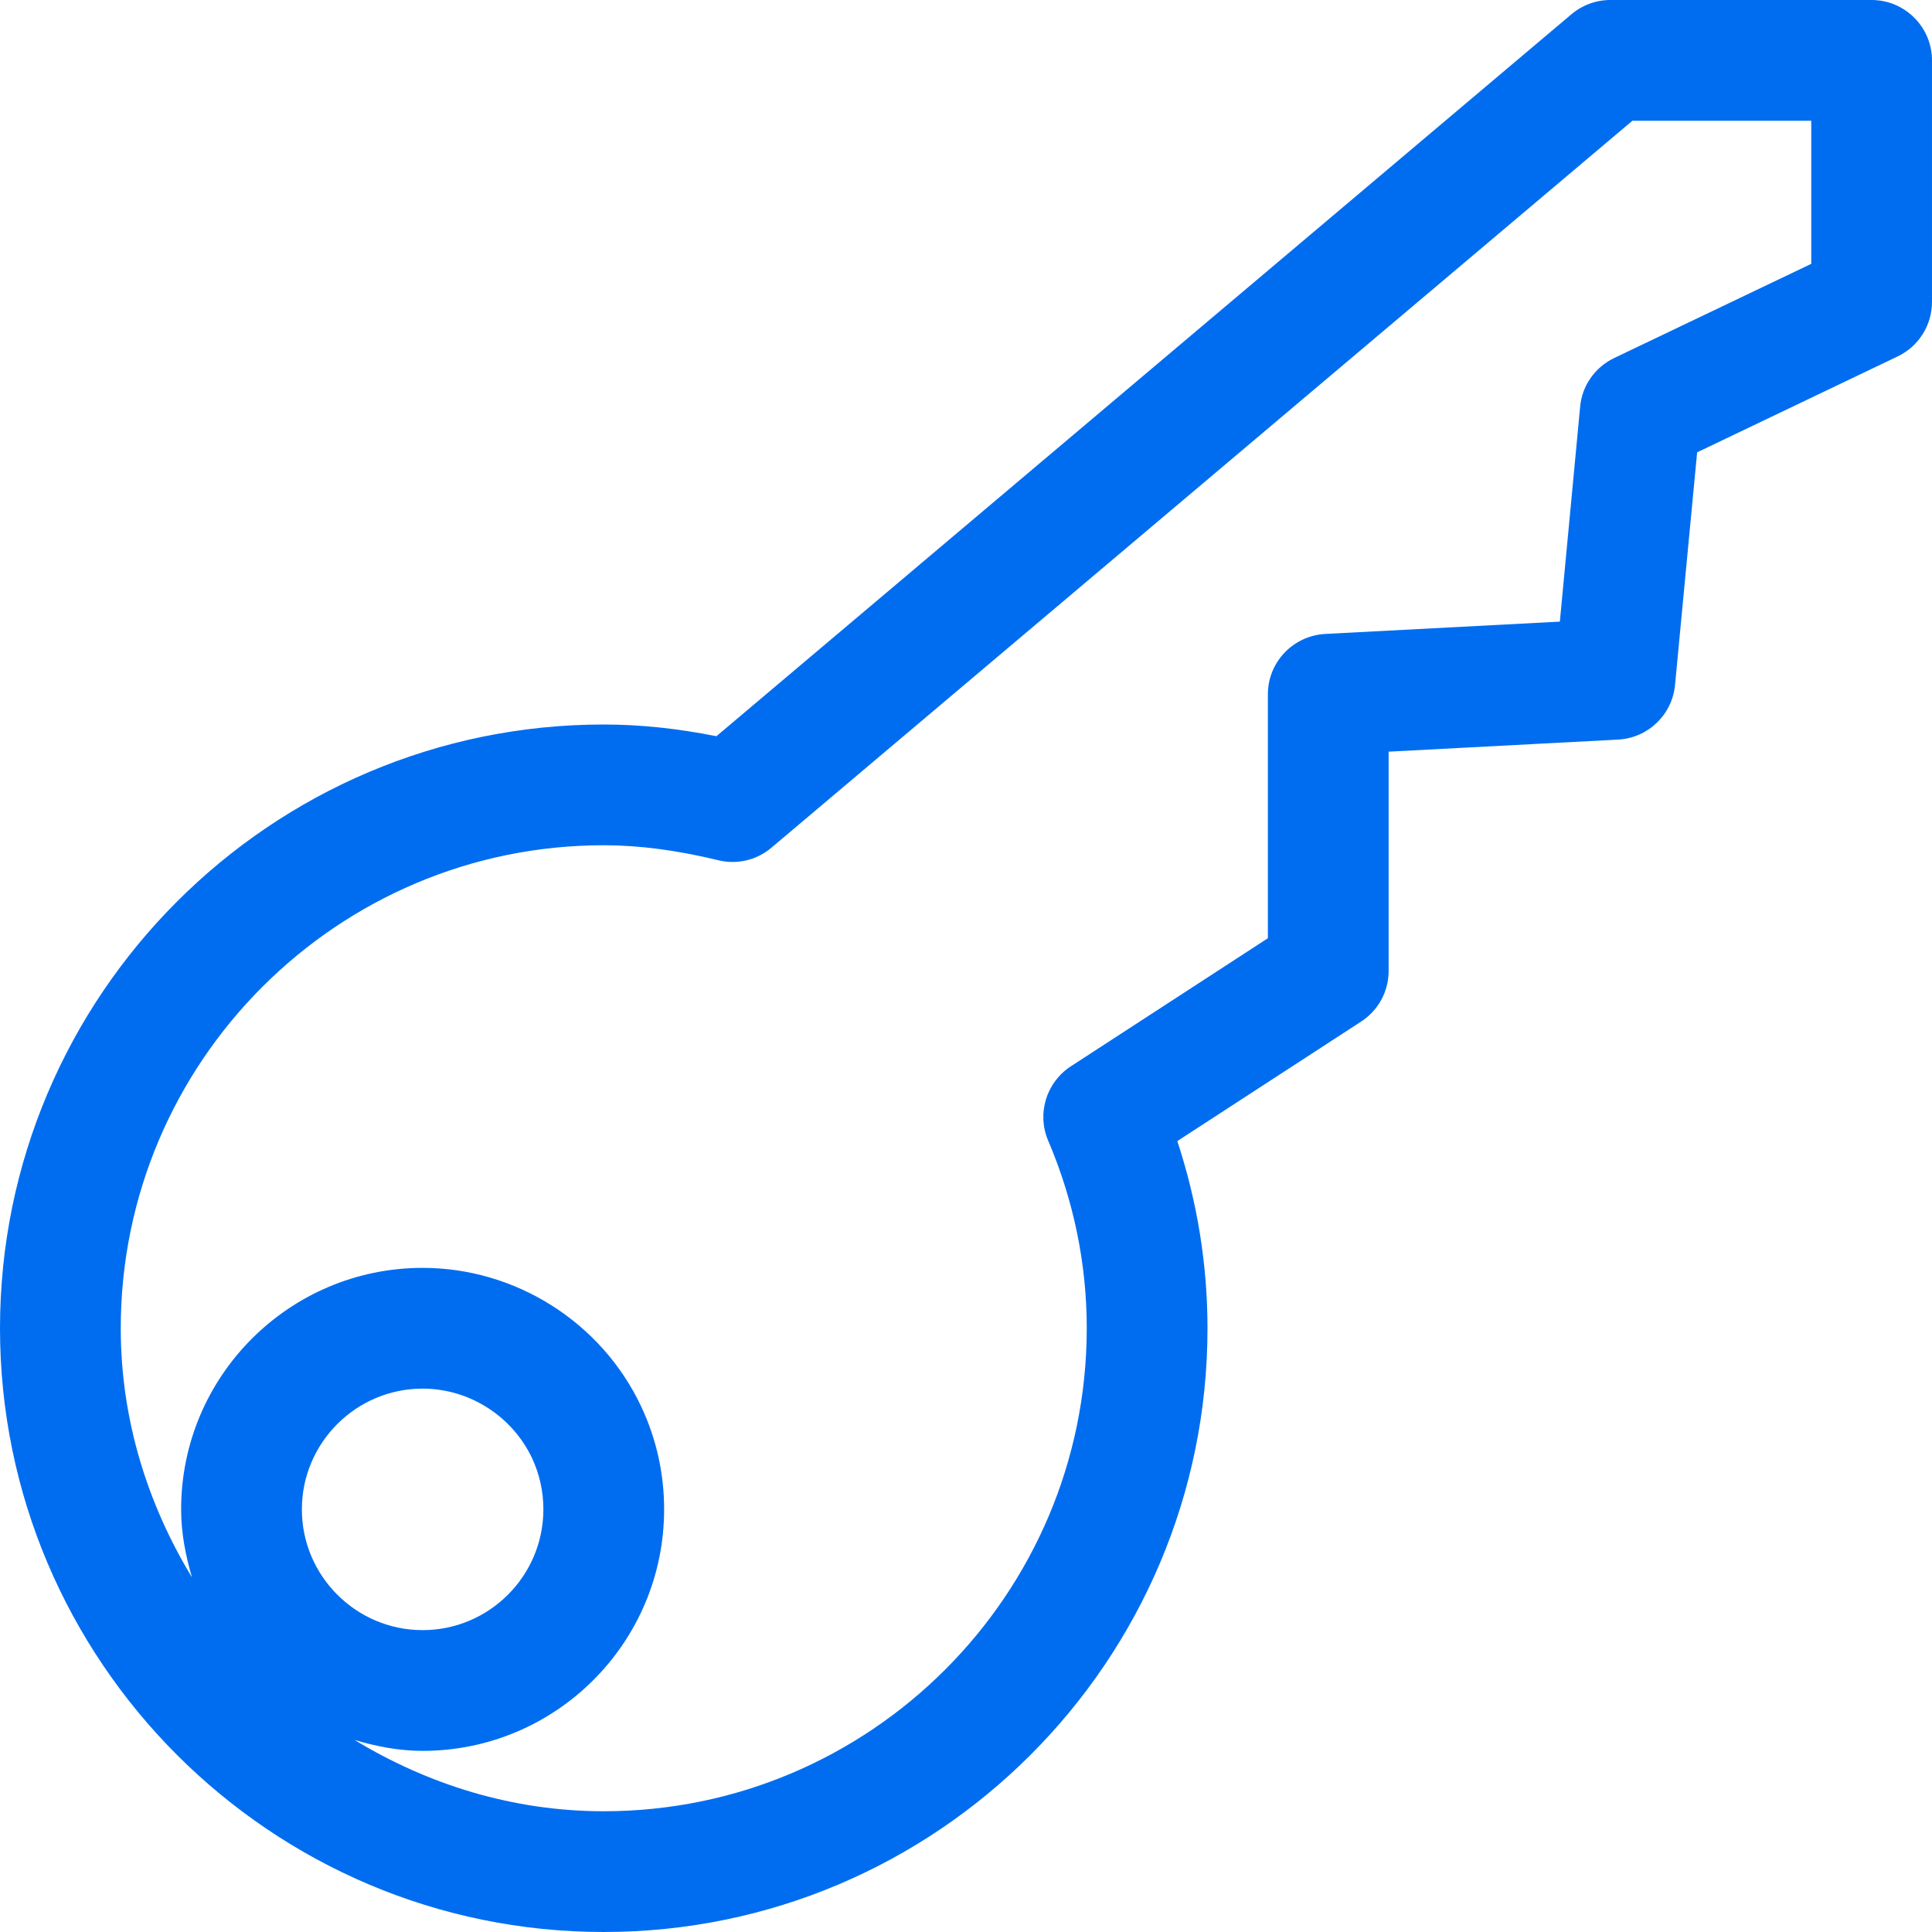
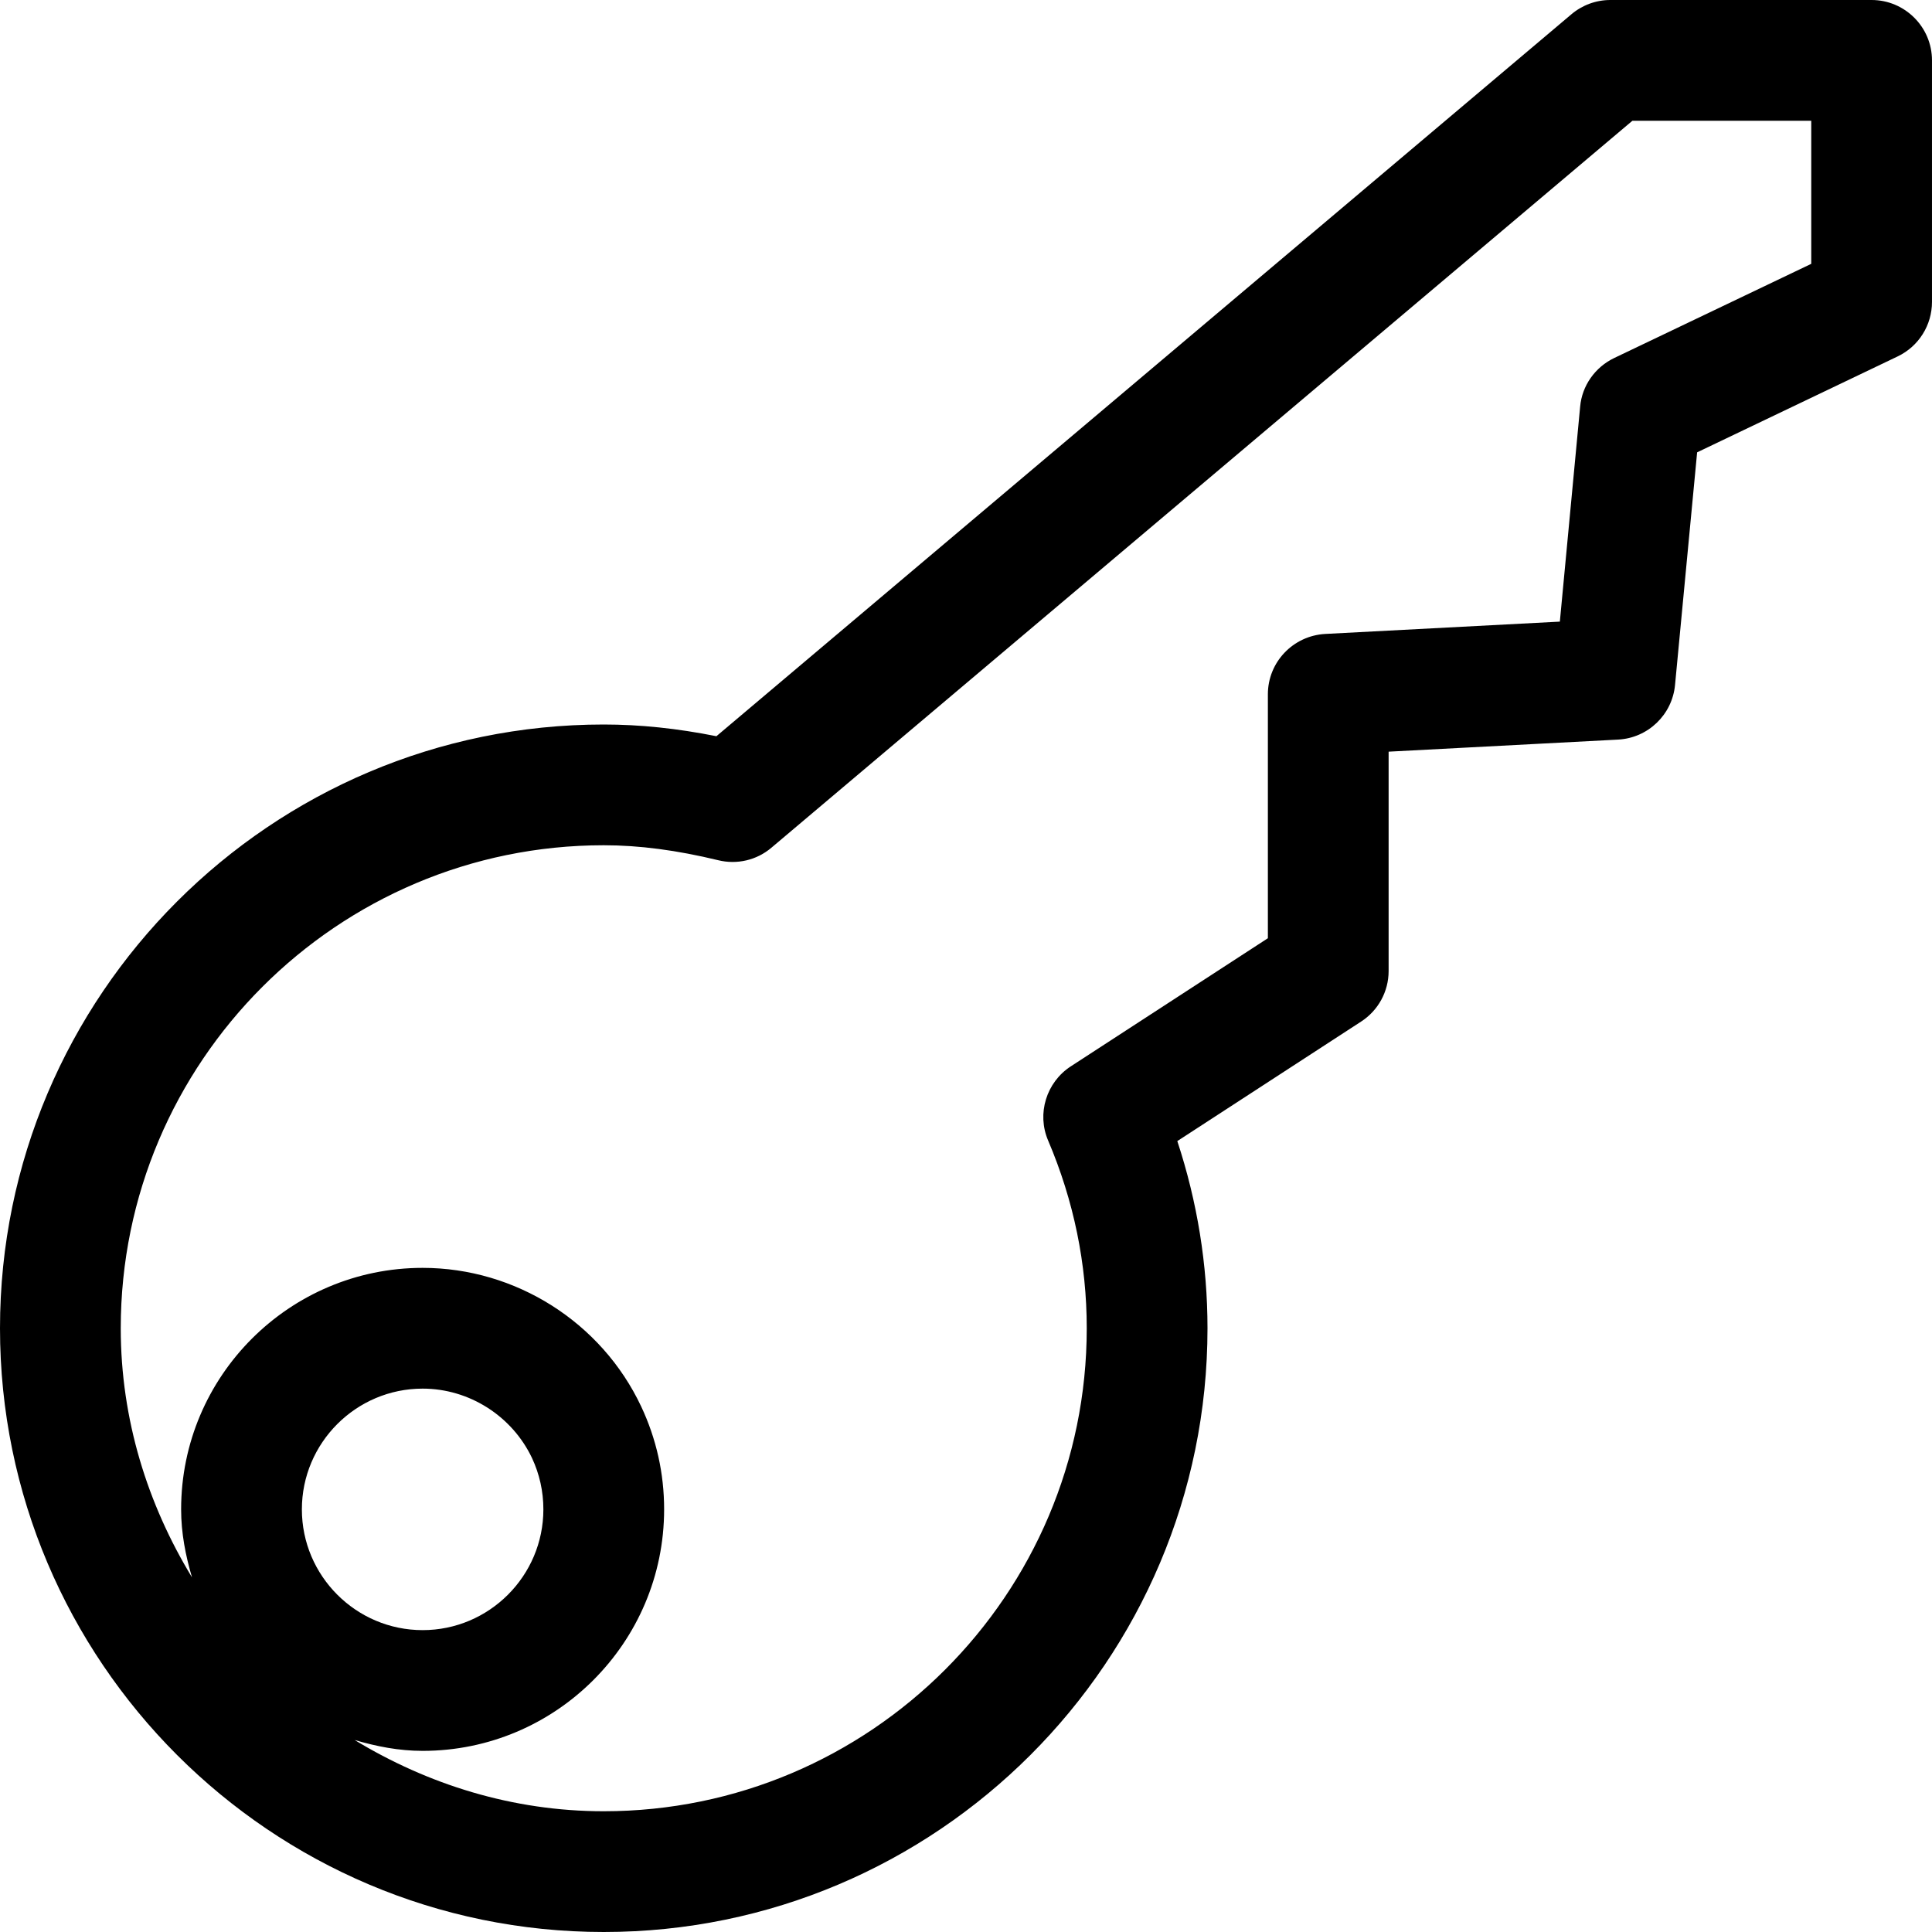
<svg xmlns="http://www.w3.org/2000/svg" version="1.1" id="Capa_1" x="0px" y="0px" viewBox="0 0 508.52 508.52" style="enable-background:new 0 0 508.52 508.52;" xml:space="preserve" width="512px" height="512px">
  <g>
    <g>
      <g>
-         <path d="M492.628,0h-68.777c-3.75,0-7.374,1.335-10.234,3.75L188.565,193.778     c-10.361-2.066-20.118-3.083-29.653-3.083C71.288,190.695,0,261.983,0,349.607S71.288,508.52,158.912,508.52     s158.912-71.288,158.912-158.912c0-16.686-2.67-33.244-7.946-49.263l48.341-31.433c4.545-2.924,7.278-7.946,7.278-13.317v-57.749     l60.387-3.178c7.882-0.413,14.27-6.547,15.001-14.397l5.816-61.213l52.759-25.235c5.594-2.67,9.058-8.263,9.058-14.366V15.891     C508.52,7.119,501.369,0,492.628,0z M79.456,397.281c0-17.512,14.27-31.782,31.782-31.782c12.268,0,23.551,7.215,28.795,18.275     c1.971,4.227,2.988,8.772,2.988,13.508c0,17.512-14.27,31.782-31.782,31.782S79.456,414.793,79.456,397.281z M476.737,69.445     l-51.869,24.79c-5.022,2.415-8.486,7.278-8.963,12.84l-5.339,56.541l-61.753,3.242c-8.486,0.477-15.097,7.437-15.097,15.891     v64.201l-51.869,33.721c-6.452,4.195-8.994,12.459-5.975,19.514c6.77,15.891,10.17,32.514,10.17,49.422     c0,70.112-57.018,127.13-127.13,127.13c-24.059,0-46.339-7.087-65.567-18.752c5.721,1.684,11.632,2.86,17.894,2.86     c35.056,0,63.565-28.477,63.565-63.565c0-9.439-2.034-18.561-6.039-27.079c-10.425-22.152-33.022-36.486-57.526-36.486     c-35.056,0-63.565,28.477-63.565,63.565c0,6.261,1.176,12.173,2.86,17.894c-11.664-19.197-18.752-41.508-18.752-65.567     c0-70.112,57.018-127.13,127.13-127.13c9.376,0,19.228,1.303,30.13,3.941c4.926,1.208,10.139,0,14.016-3.305L429.667,31.782     h47.07V69.445z" fill="#006DF0" />
+         <path d="M492.628,0h-68.777c-3.75,0-7.374,1.335-10.234,3.75L188.565,193.778     c-10.361-2.066-20.118-3.083-29.653-3.083C71.288,190.695,0,261.983,0,349.607S71.288,508.52,158.912,508.52     s158.912-71.288,158.912-158.912c0-16.686-2.67-33.244-7.946-49.263l48.341-31.433c4.545-2.924,7.278-7.946,7.278-13.317v-57.749     l60.387-3.178c7.882-0.413,14.27-6.547,15.001-14.397l5.816-61.213l52.759-25.235c5.594-2.67,9.058-8.263,9.058-14.366V15.891     C508.52,7.119,501.369,0,492.628,0z M79.456,397.281c0-17.512,14.27-31.782,31.782-31.782c12.268,0,23.551,7.215,28.795,18.275     c1.971,4.227,2.988,8.772,2.988,13.508c0,17.512-14.27,31.782-31.782,31.782S79.456,414.793,79.456,397.281z M476.737,69.445     l-51.869,24.79c-5.022,2.415-8.486,7.278-8.963,12.84l-5.339,56.541l-61.753,3.242c-8.486,0.477-15.097,7.437-15.097,15.891     v64.201l-51.869,33.721c-6.452,4.195-8.994,12.459-5.975,19.514c6.77,15.891,10.17,32.514,10.17,49.422     c0,70.112-57.018,127.13-127.13,127.13c-24.059,0-46.339-7.087-65.567-18.752c5.721,1.684,11.632,2.86,17.894,2.86     c35.056,0,63.565-28.477,63.565-63.565c0-9.439-2.034-18.561-6.039-27.079c-10.425-22.152-33.022-36.486-57.526-36.486     c-35.056,0-63.565,28.477-63.565,63.565c0,6.261,1.176,12.173,2.86,17.894c-11.664-19.197-18.752-41.508-18.752-65.567     c0-70.112,57.018-127.13,127.13-127.13c9.376,0,19.228,1.303,30.13,3.941c4.926,1.208,10.139,0,14.016-3.305L429.667,31.782     h47.07V69.445z" />
      </g>
    </g>
  </g>
  <g>
</g>
  <g>
</g>
  <g>
</g>
  <g>
</g>
  <g>
</g>
  <g>
</g>
  <g>
</g>
  <g>
</g>
  <g>
</g>
  <g>
</g>
  <g>
</g>
  <g>
</g>
  <g>
</g>
  <g>
</g>
  <g>
</g>
</svg>
